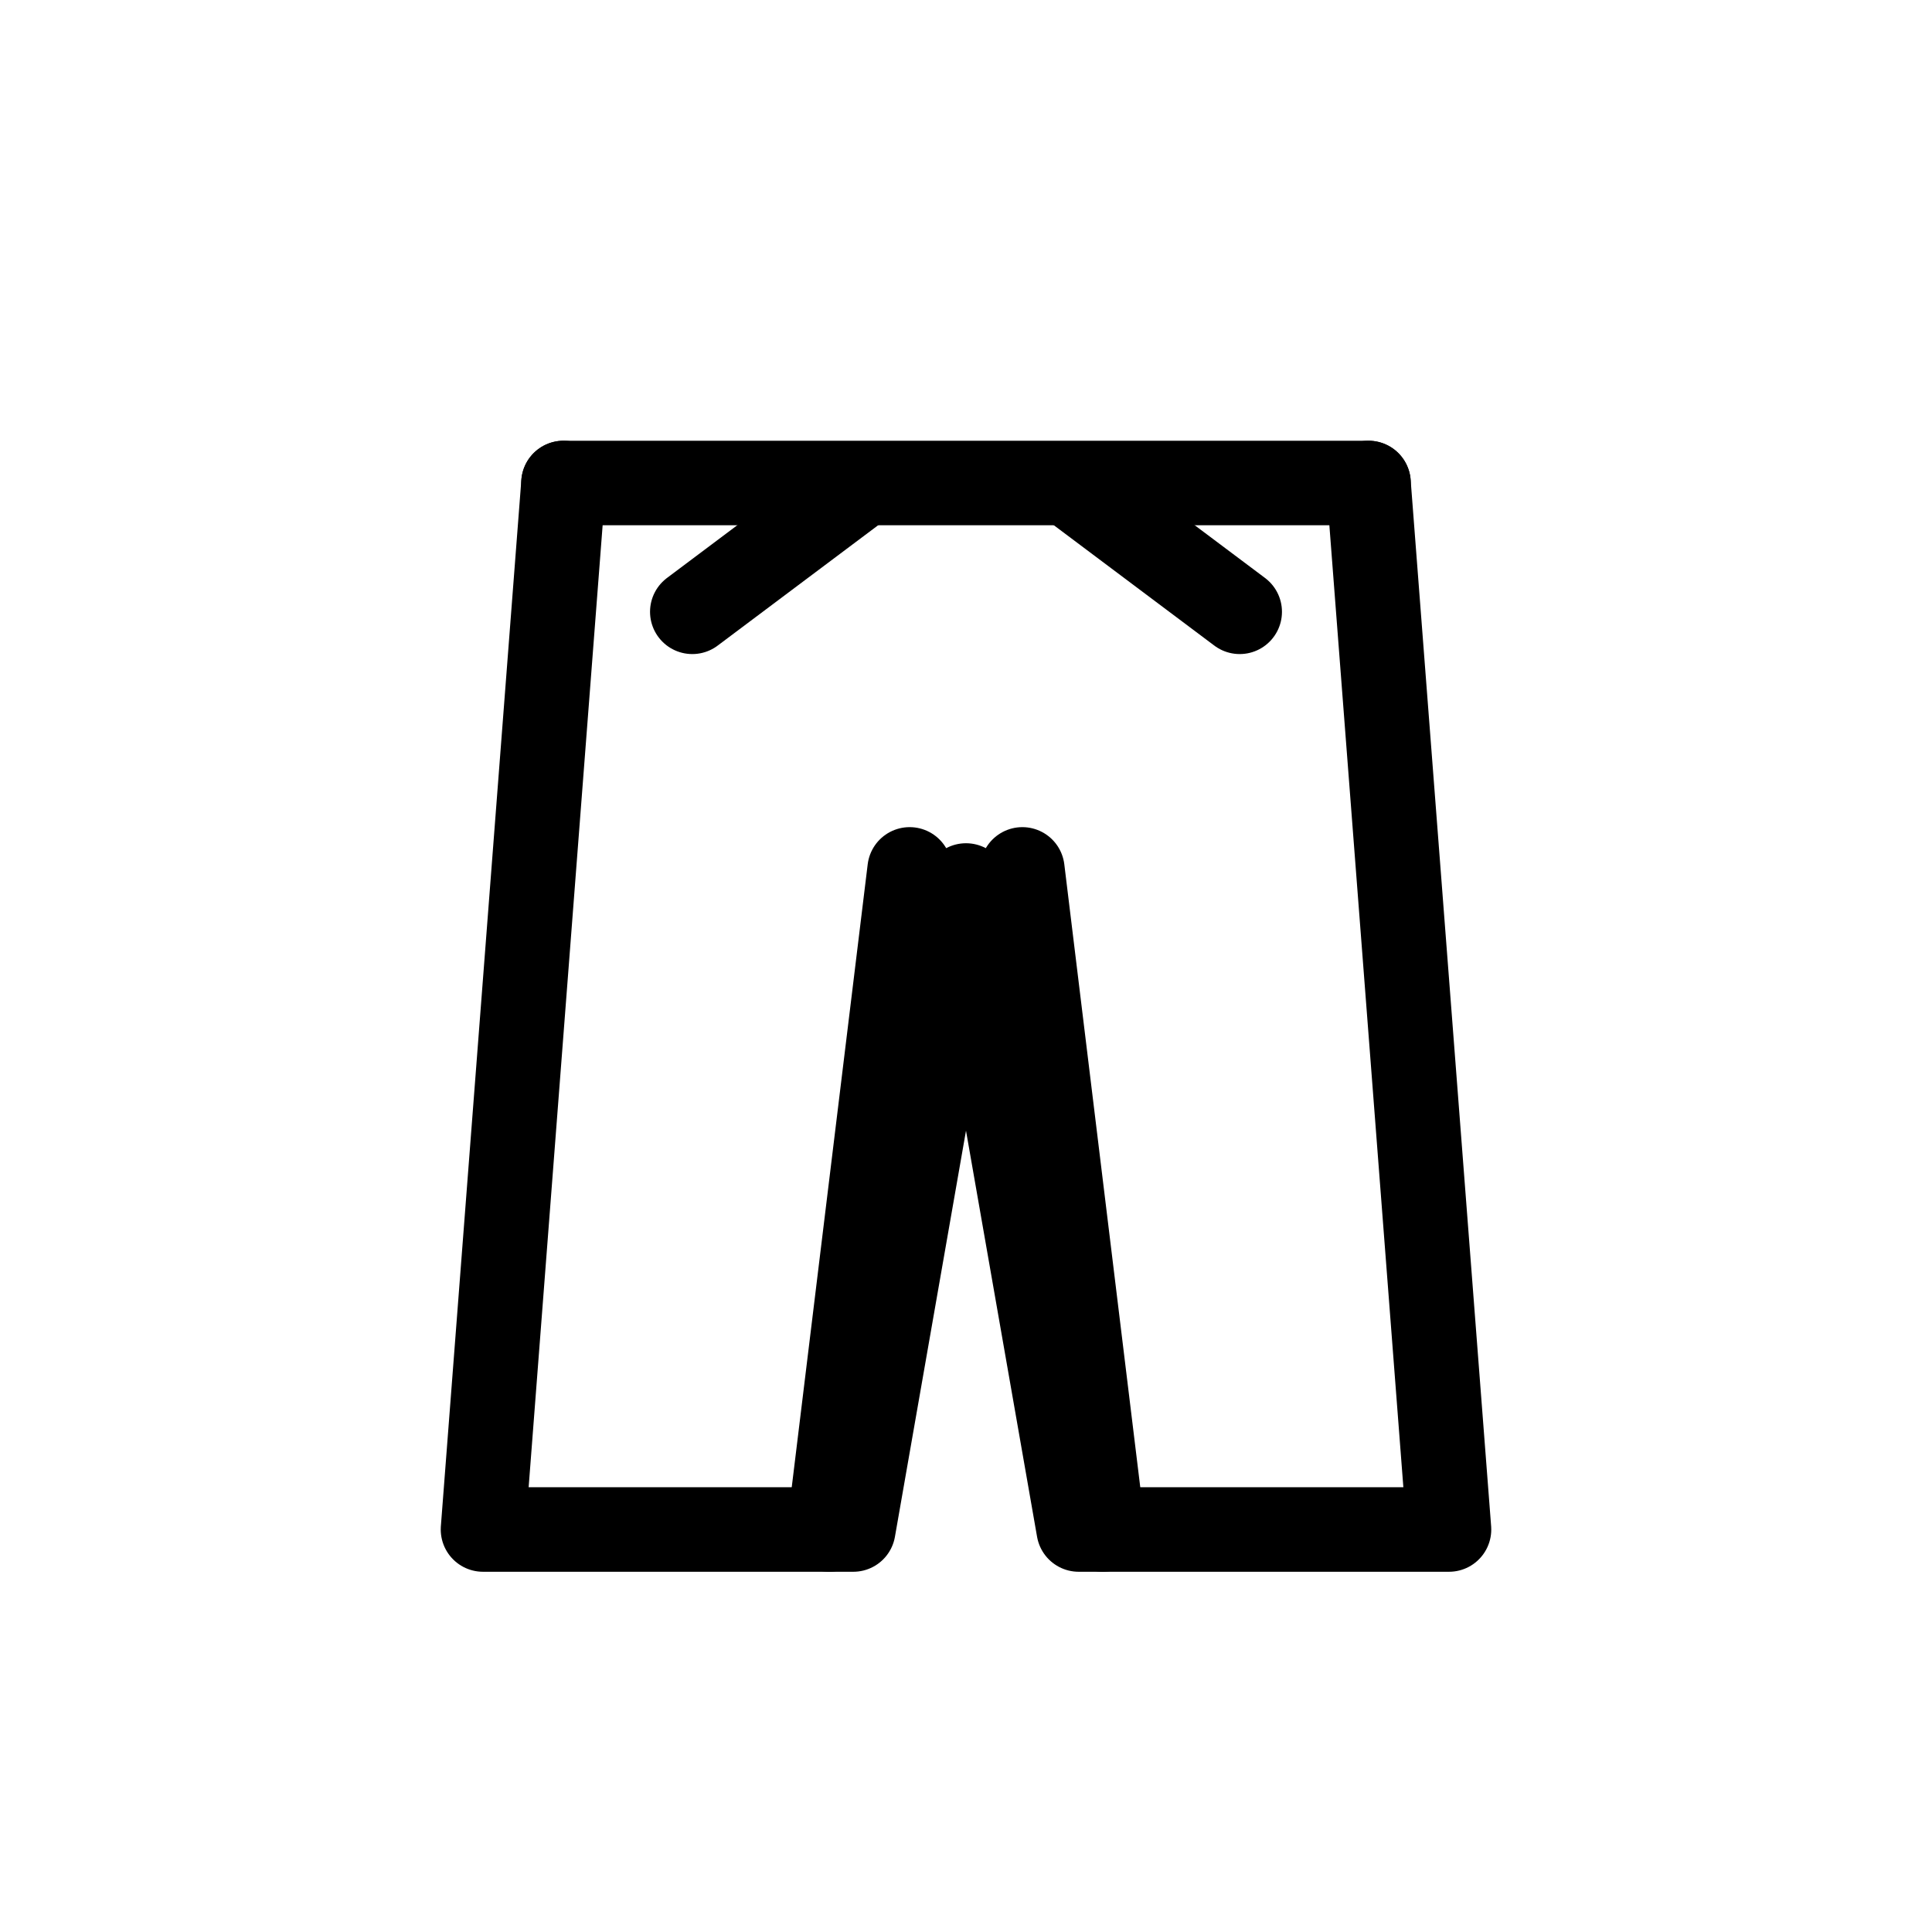
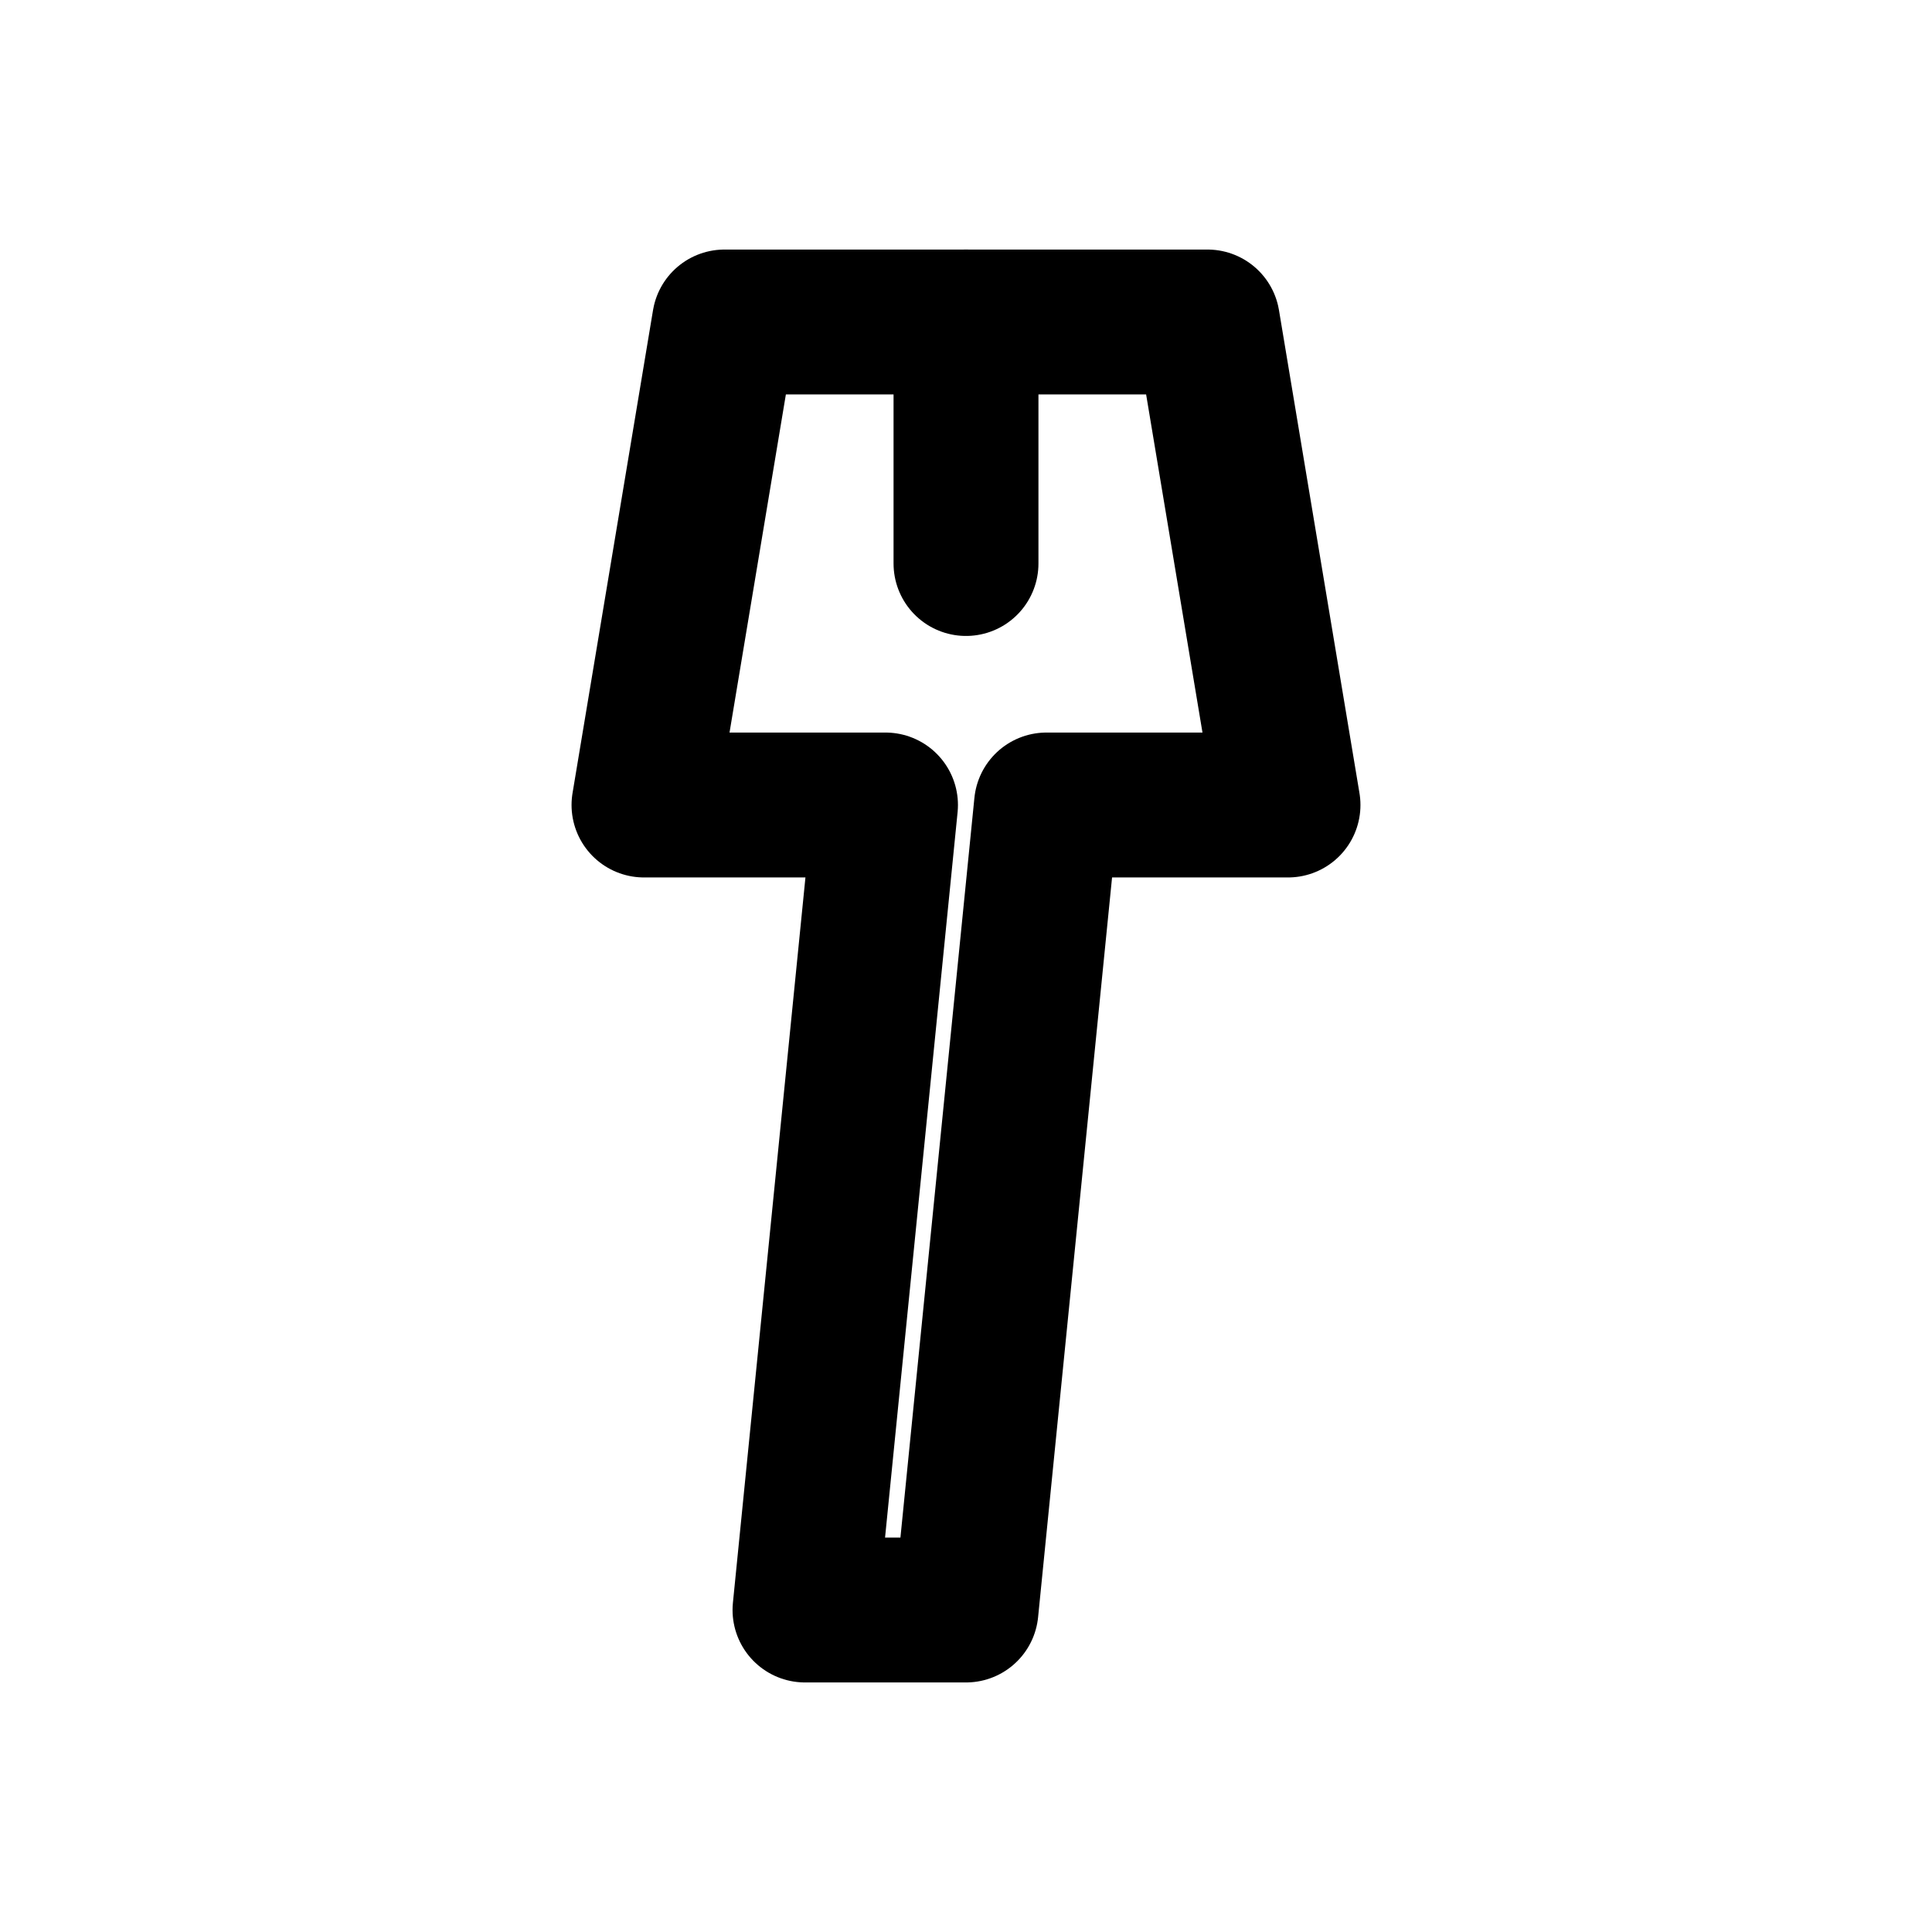
- <svg xmlns="http://www.w3.org/2000/svg" viewBox="0 0 24 24" width="24" height="24" aria-hidden="true">
-   <g fill="none" stroke="currentColor" stroke-width="1.05" stroke-linecap="round" stroke-linejoin="round" vector-effect="non-scaling-stroke">
-     <path d="M7 6h10" />
-     <path d="M7 6l-1 13h4.6l1.4-8 1.4 8H18l-1-13" />
-     <path d="M8.6 7.6l2-1.5" />
-     <path d="M15.4 7.6l-2-1.5" />
-     <path d="M11.3 10.8l-1 8.2" />
-     <path d="M12.7 10.8l1 8.2" />
-   </g>
+ <svg viewBox="0 0 24 24" fill="none" stroke="currentColor" stroke-width="1.8" stroke-linecap="round" stroke-linejoin="round">
+   <path d="M9 4h6l1 6h-3l-1 10h-2L11 10H8l1-6z" />
+   <path d="M12 4v3" />
</svg>
